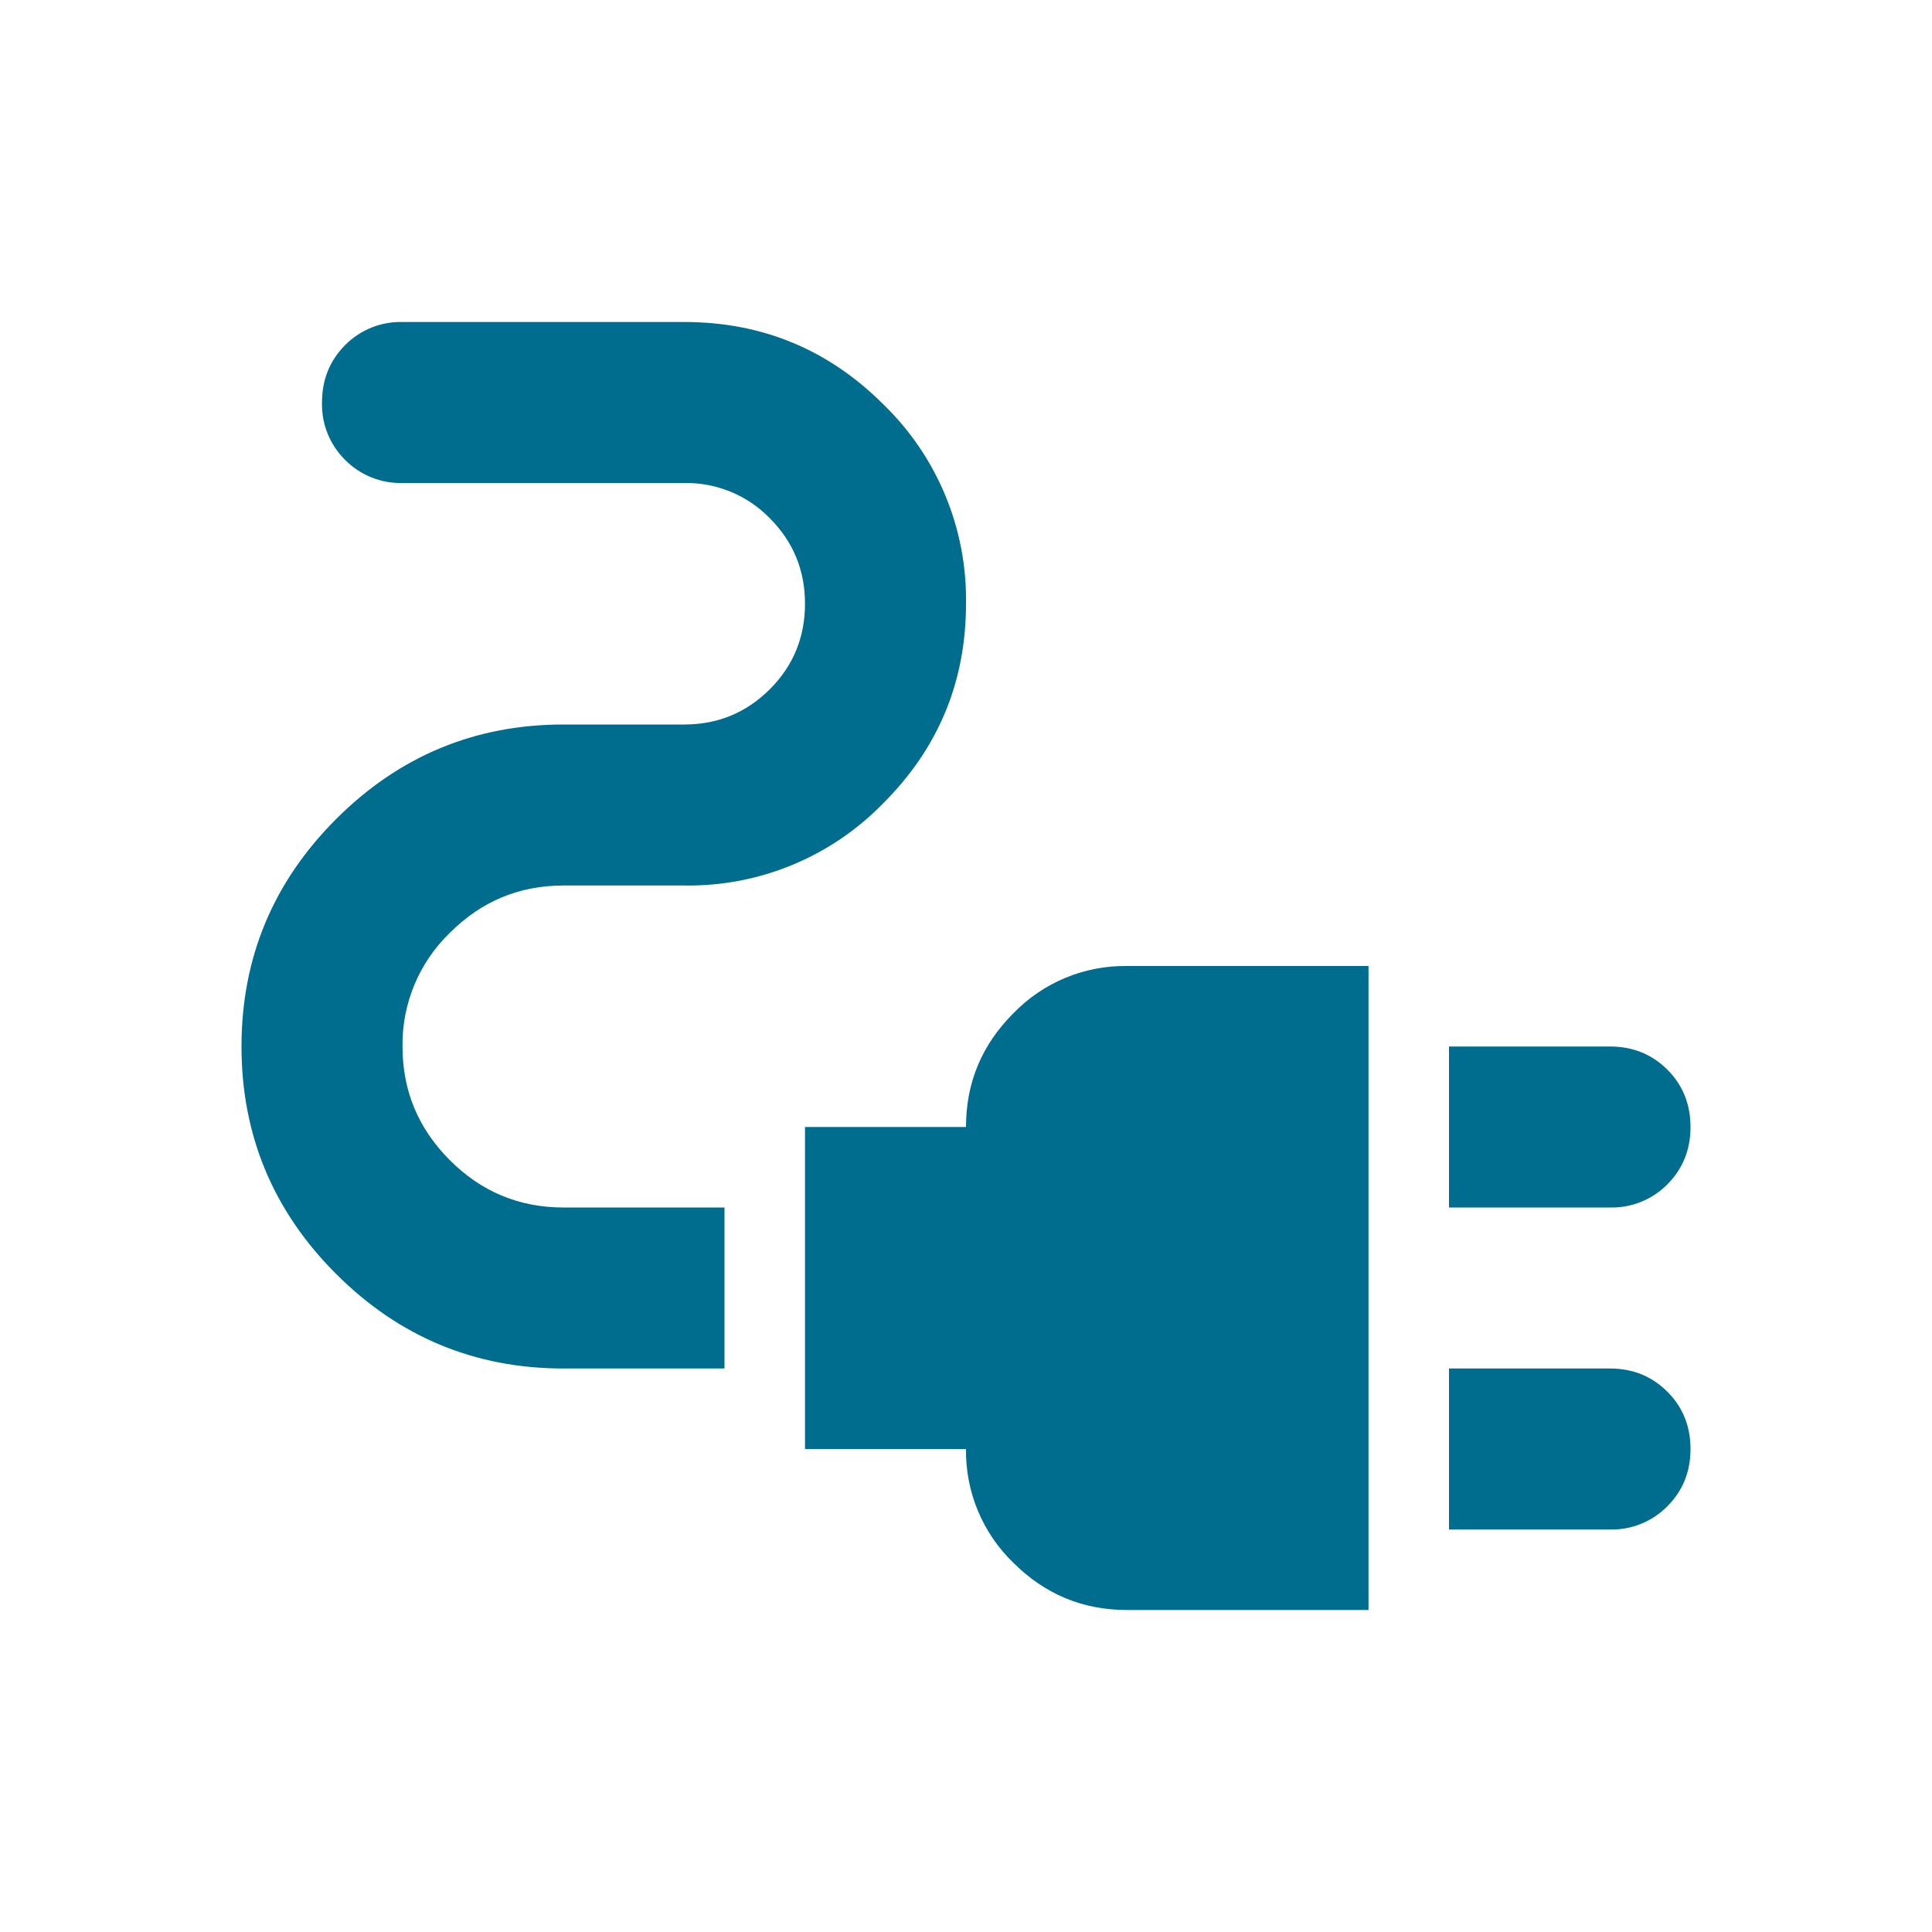
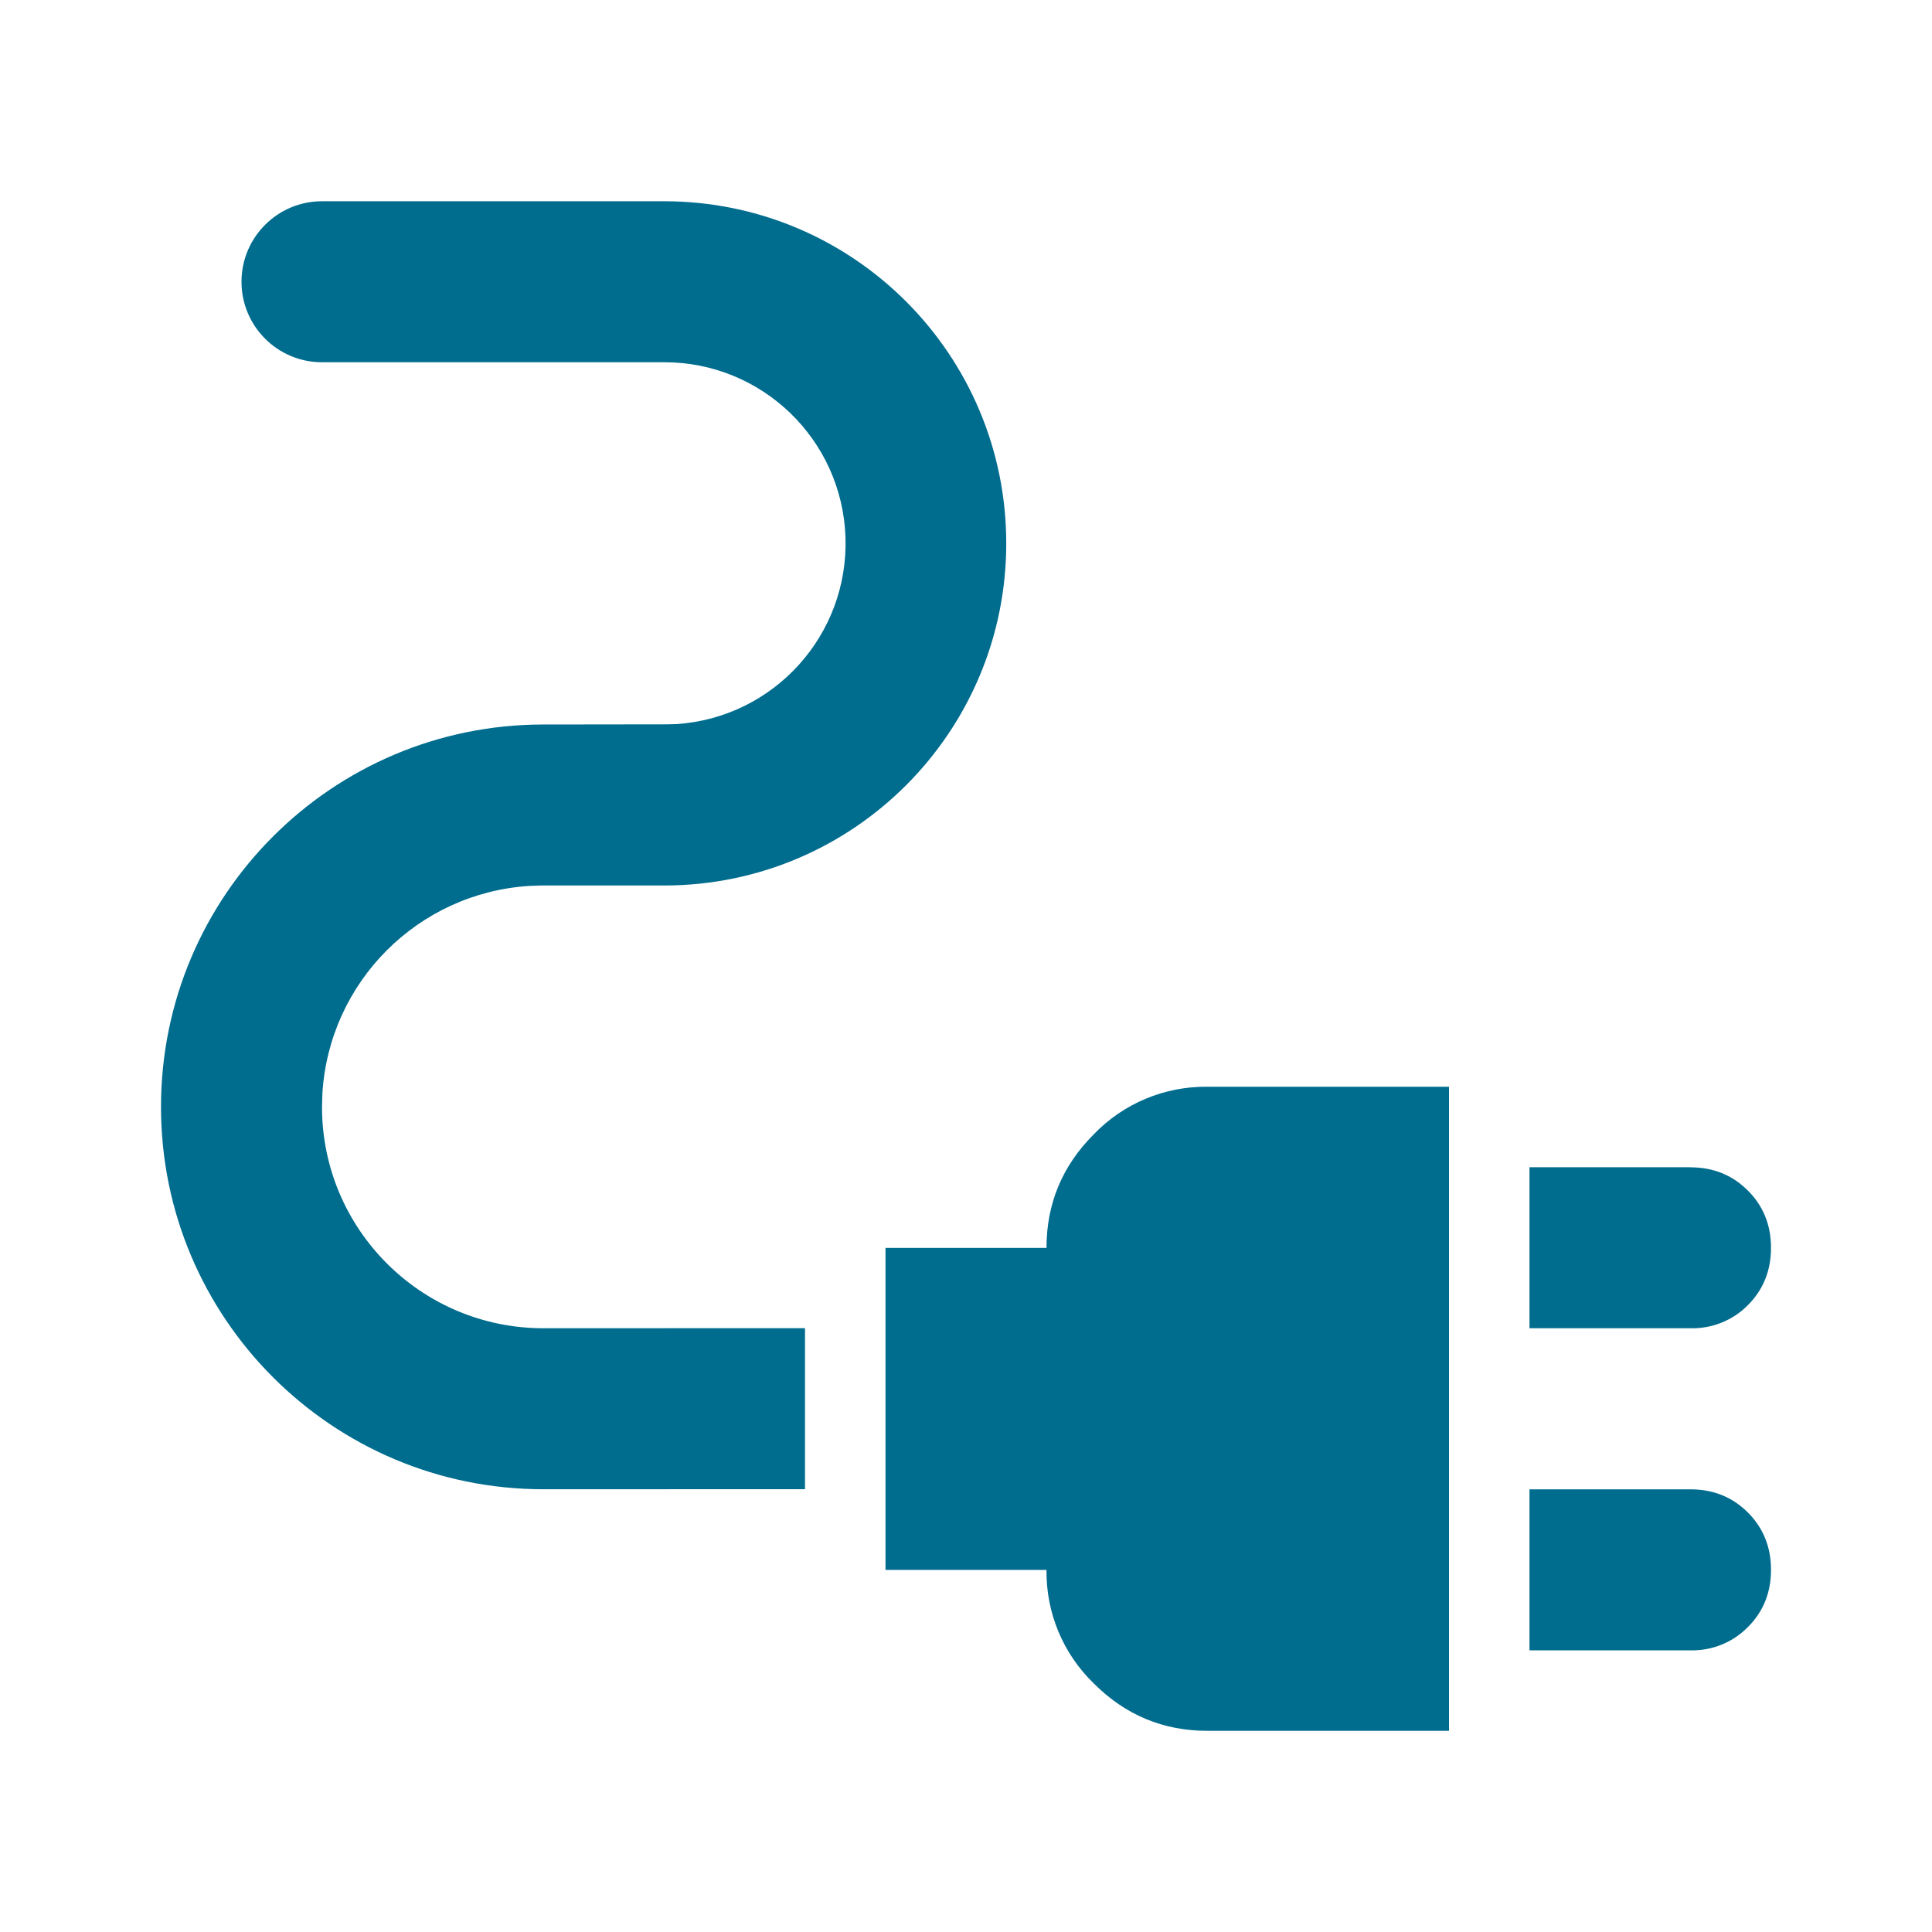
<svg xmlns="http://www.w3.org/2000/svg" viewBox="0 0 24 24">
  <g fill="none">
    <path d="M0 0h24v24H0z" />
-     <path d="M18 15v-2h2c.283 0 .52.096.712.287.192.192.288.43.288.713s-.096.52-.288.713A.968.968 0 0 1 20 15h-2zm0 4v-2h2c.283 0 .52.096.712.288.192.191.288.429.288.712s-.096.52-.288.712A.968.968 0 0 1 20 19h-2zm-4 1c-.55 0-1.02-.196-1.412-.587A1.926 1.926 0 0 1 12 18h-2v-4h2c0-.55.196-1.02.588-1.412A1.926 1.926 0 0 1 14 12h3v8h-3zm-7-3c-1.1 0-2.042-.392-2.825-1.175C3.392 15.042 3 14.1 3 13s.392-2.042 1.175-2.825C4.958 9.392 5.9 9 7 9h1.5c.417 0 .77-.146 1.063-.438.291-.291.437-.645.437-1.062 0-.417-.146-.77-.438-1.063A1.447 1.447 0 0 0 8.5 6H5a.968.968 0 0 1-.713-.287A.968.968 0 0 1 4 5c0-.283.096-.52.287-.713A.968.968 0 0 1 5 4h3.5c.967 0 1.792.342 2.475 1.025A3.372 3.372 0 0 1 12 7.5c0 .967-.342 1.792-1.025 2.475A3.372 3.372 0 0 1 8.5 11H7c-.55 0-1.02.196-1.412.588A1.926 1.926 0 0 0 5 13c0 .55.196 1.02.588 1.412.391.392.862.588 1.412.588h2v2H7z" fill="#006C8E" />
+     <path d="M18 13.501v8h-3c-.55 0-1.02-.196-1.412-.588A1.926 1.926 0 0 1 13 19.502h-2v-4h2c0-.55.196-1.02.588-1.412A1.926 1.926 0 0 1 15 13.5h3zm3 5c.283 0 .52.096.712.287.192.192.288.43.288.713s-.096.52-.288.712a.968.968 0 0 1-.712.288h-2v-2h2zM8.25 2.5a4.25 4.25 0 1 1 0 8.5H6.72l-.144.005a2.75 2.75 0 0 0-2.571 2.577L4 13.75a2.75 2.75 0 0 0 2.75 2.75l3.25-.001v2l-3.25.001a4.75 4.75 0 1 1 0-9.5l1.54-.002.114-.003A2.25 2.25 0 0 0 8.25 4.5H4a1 1 0 1 1 0-2h4.25zM21 14.501c.283 0 .52.096.712.288.192.191.288.429.288.712s-.096.52-.288.713A.968.968 0 0 1 21 16.5h-2v-2h2z" fill="#006C8E" />
  </g>
</svg>
